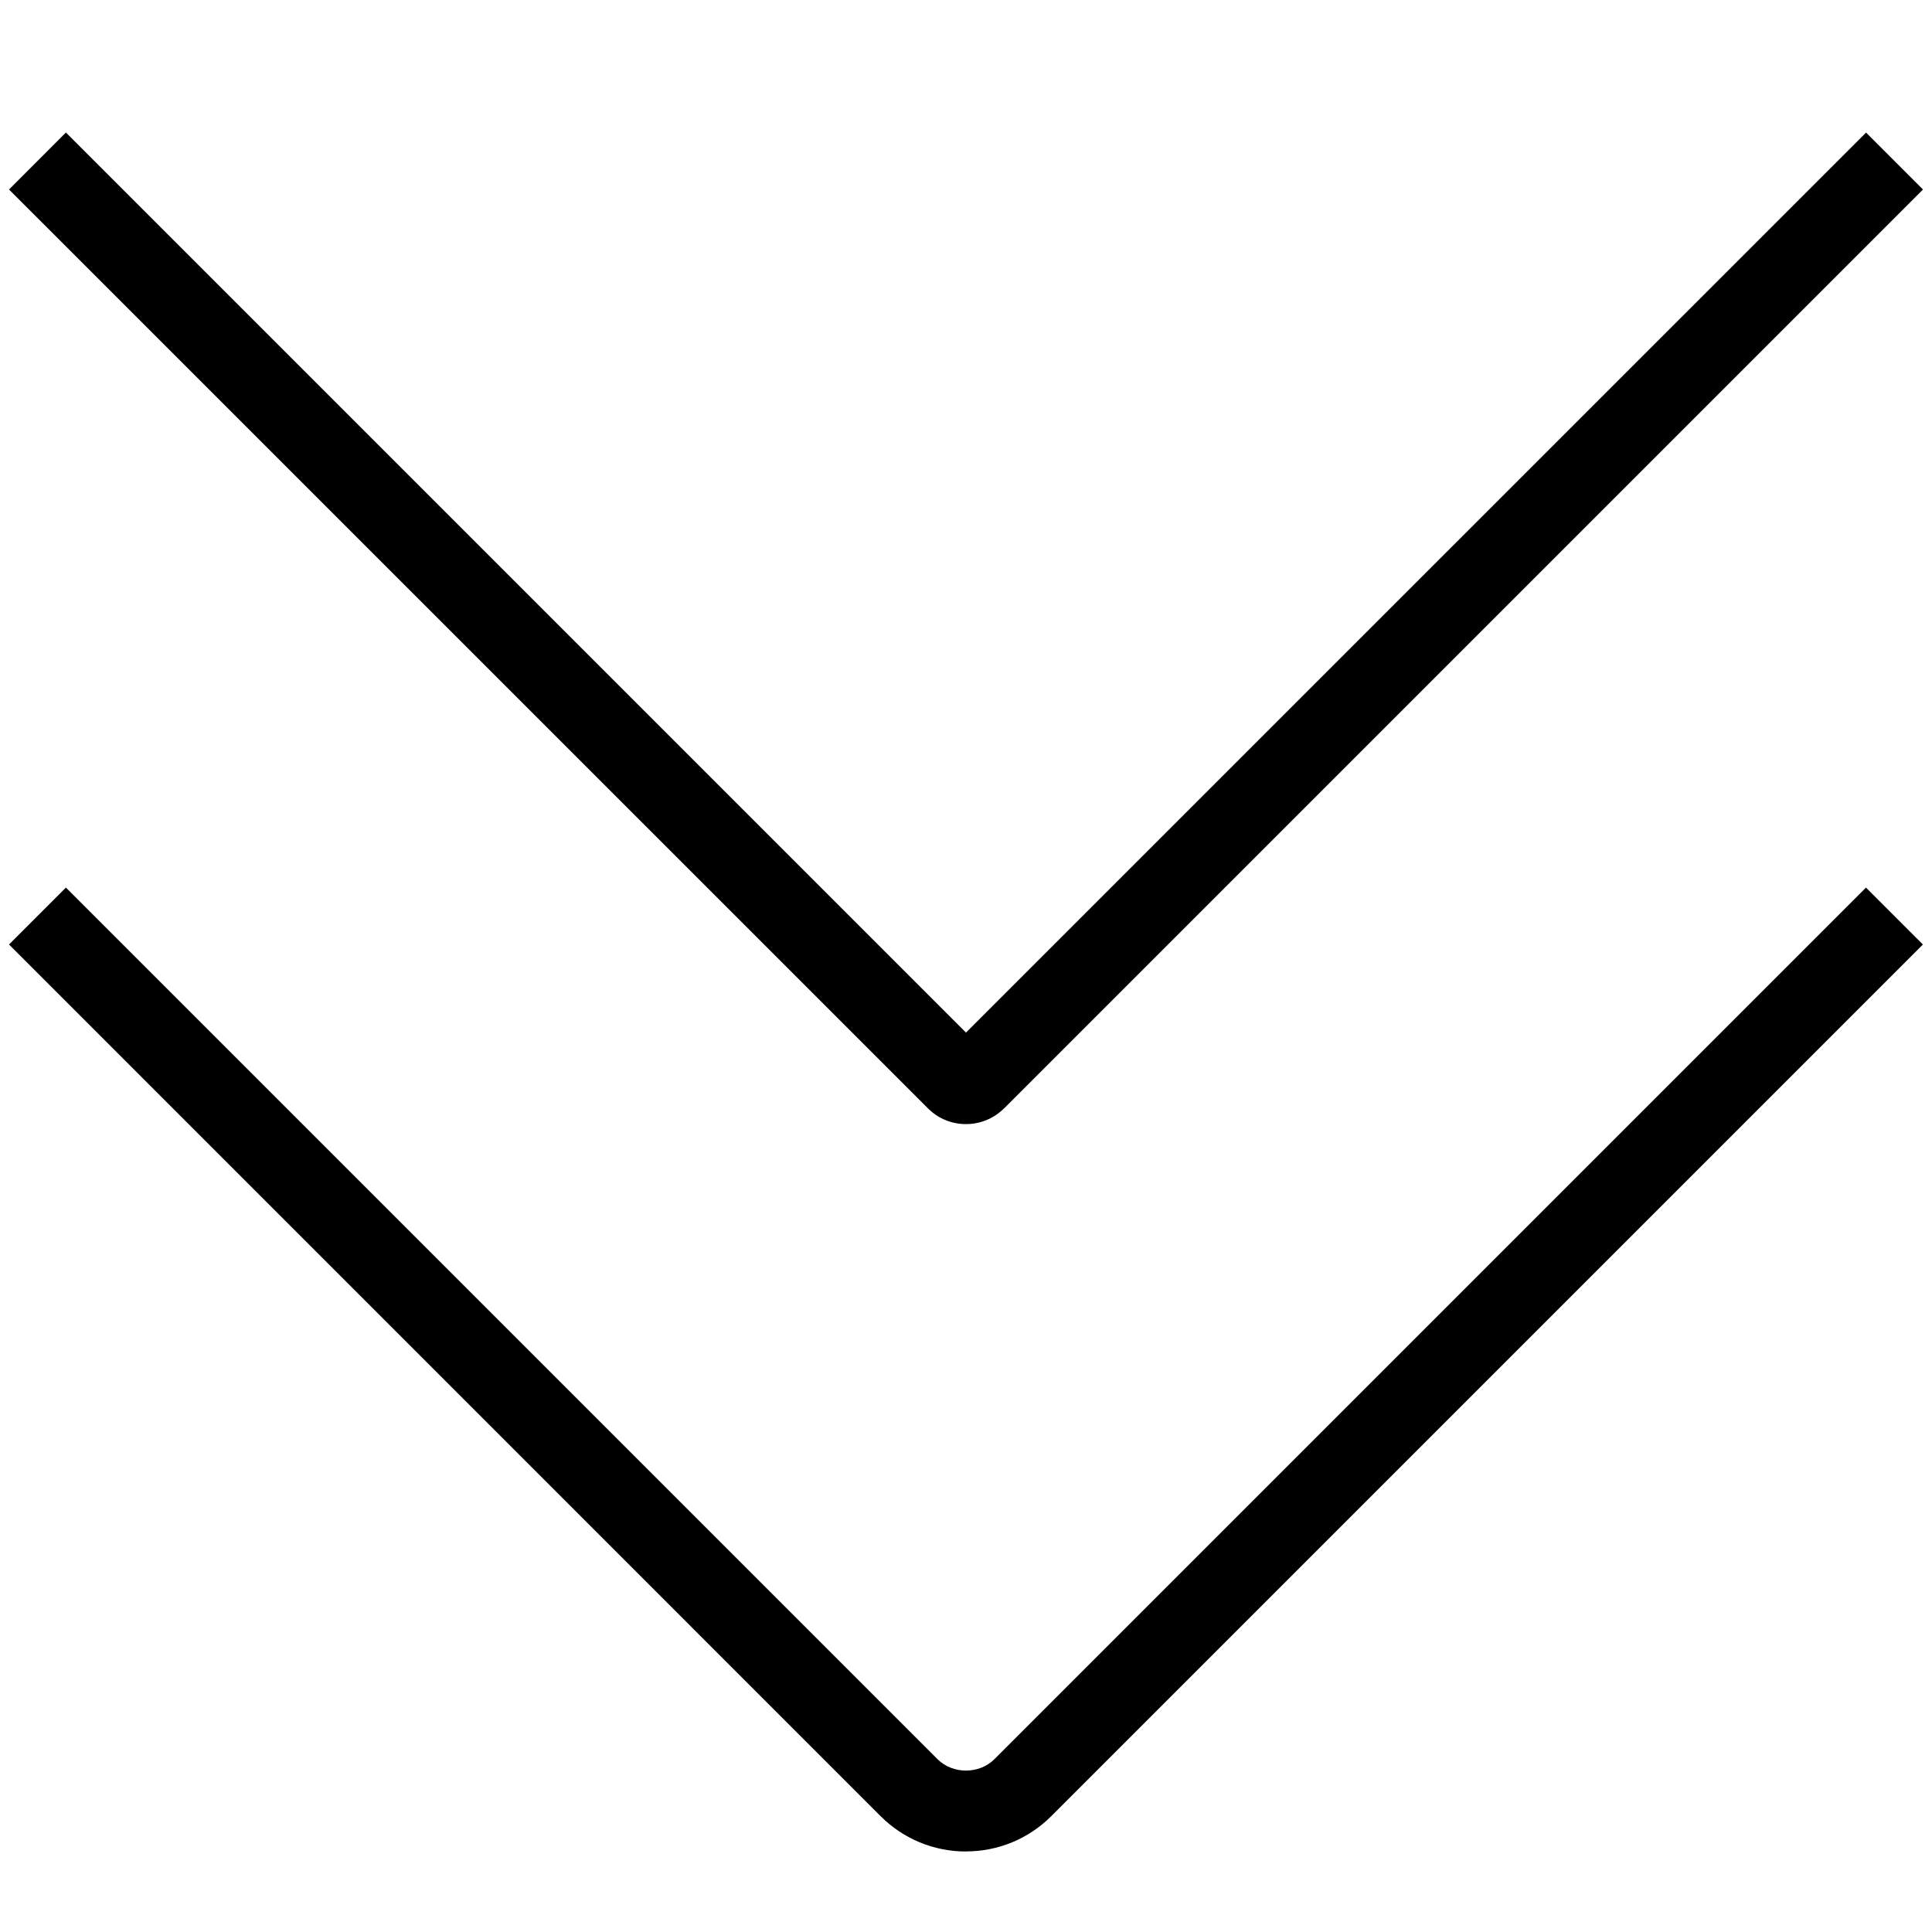
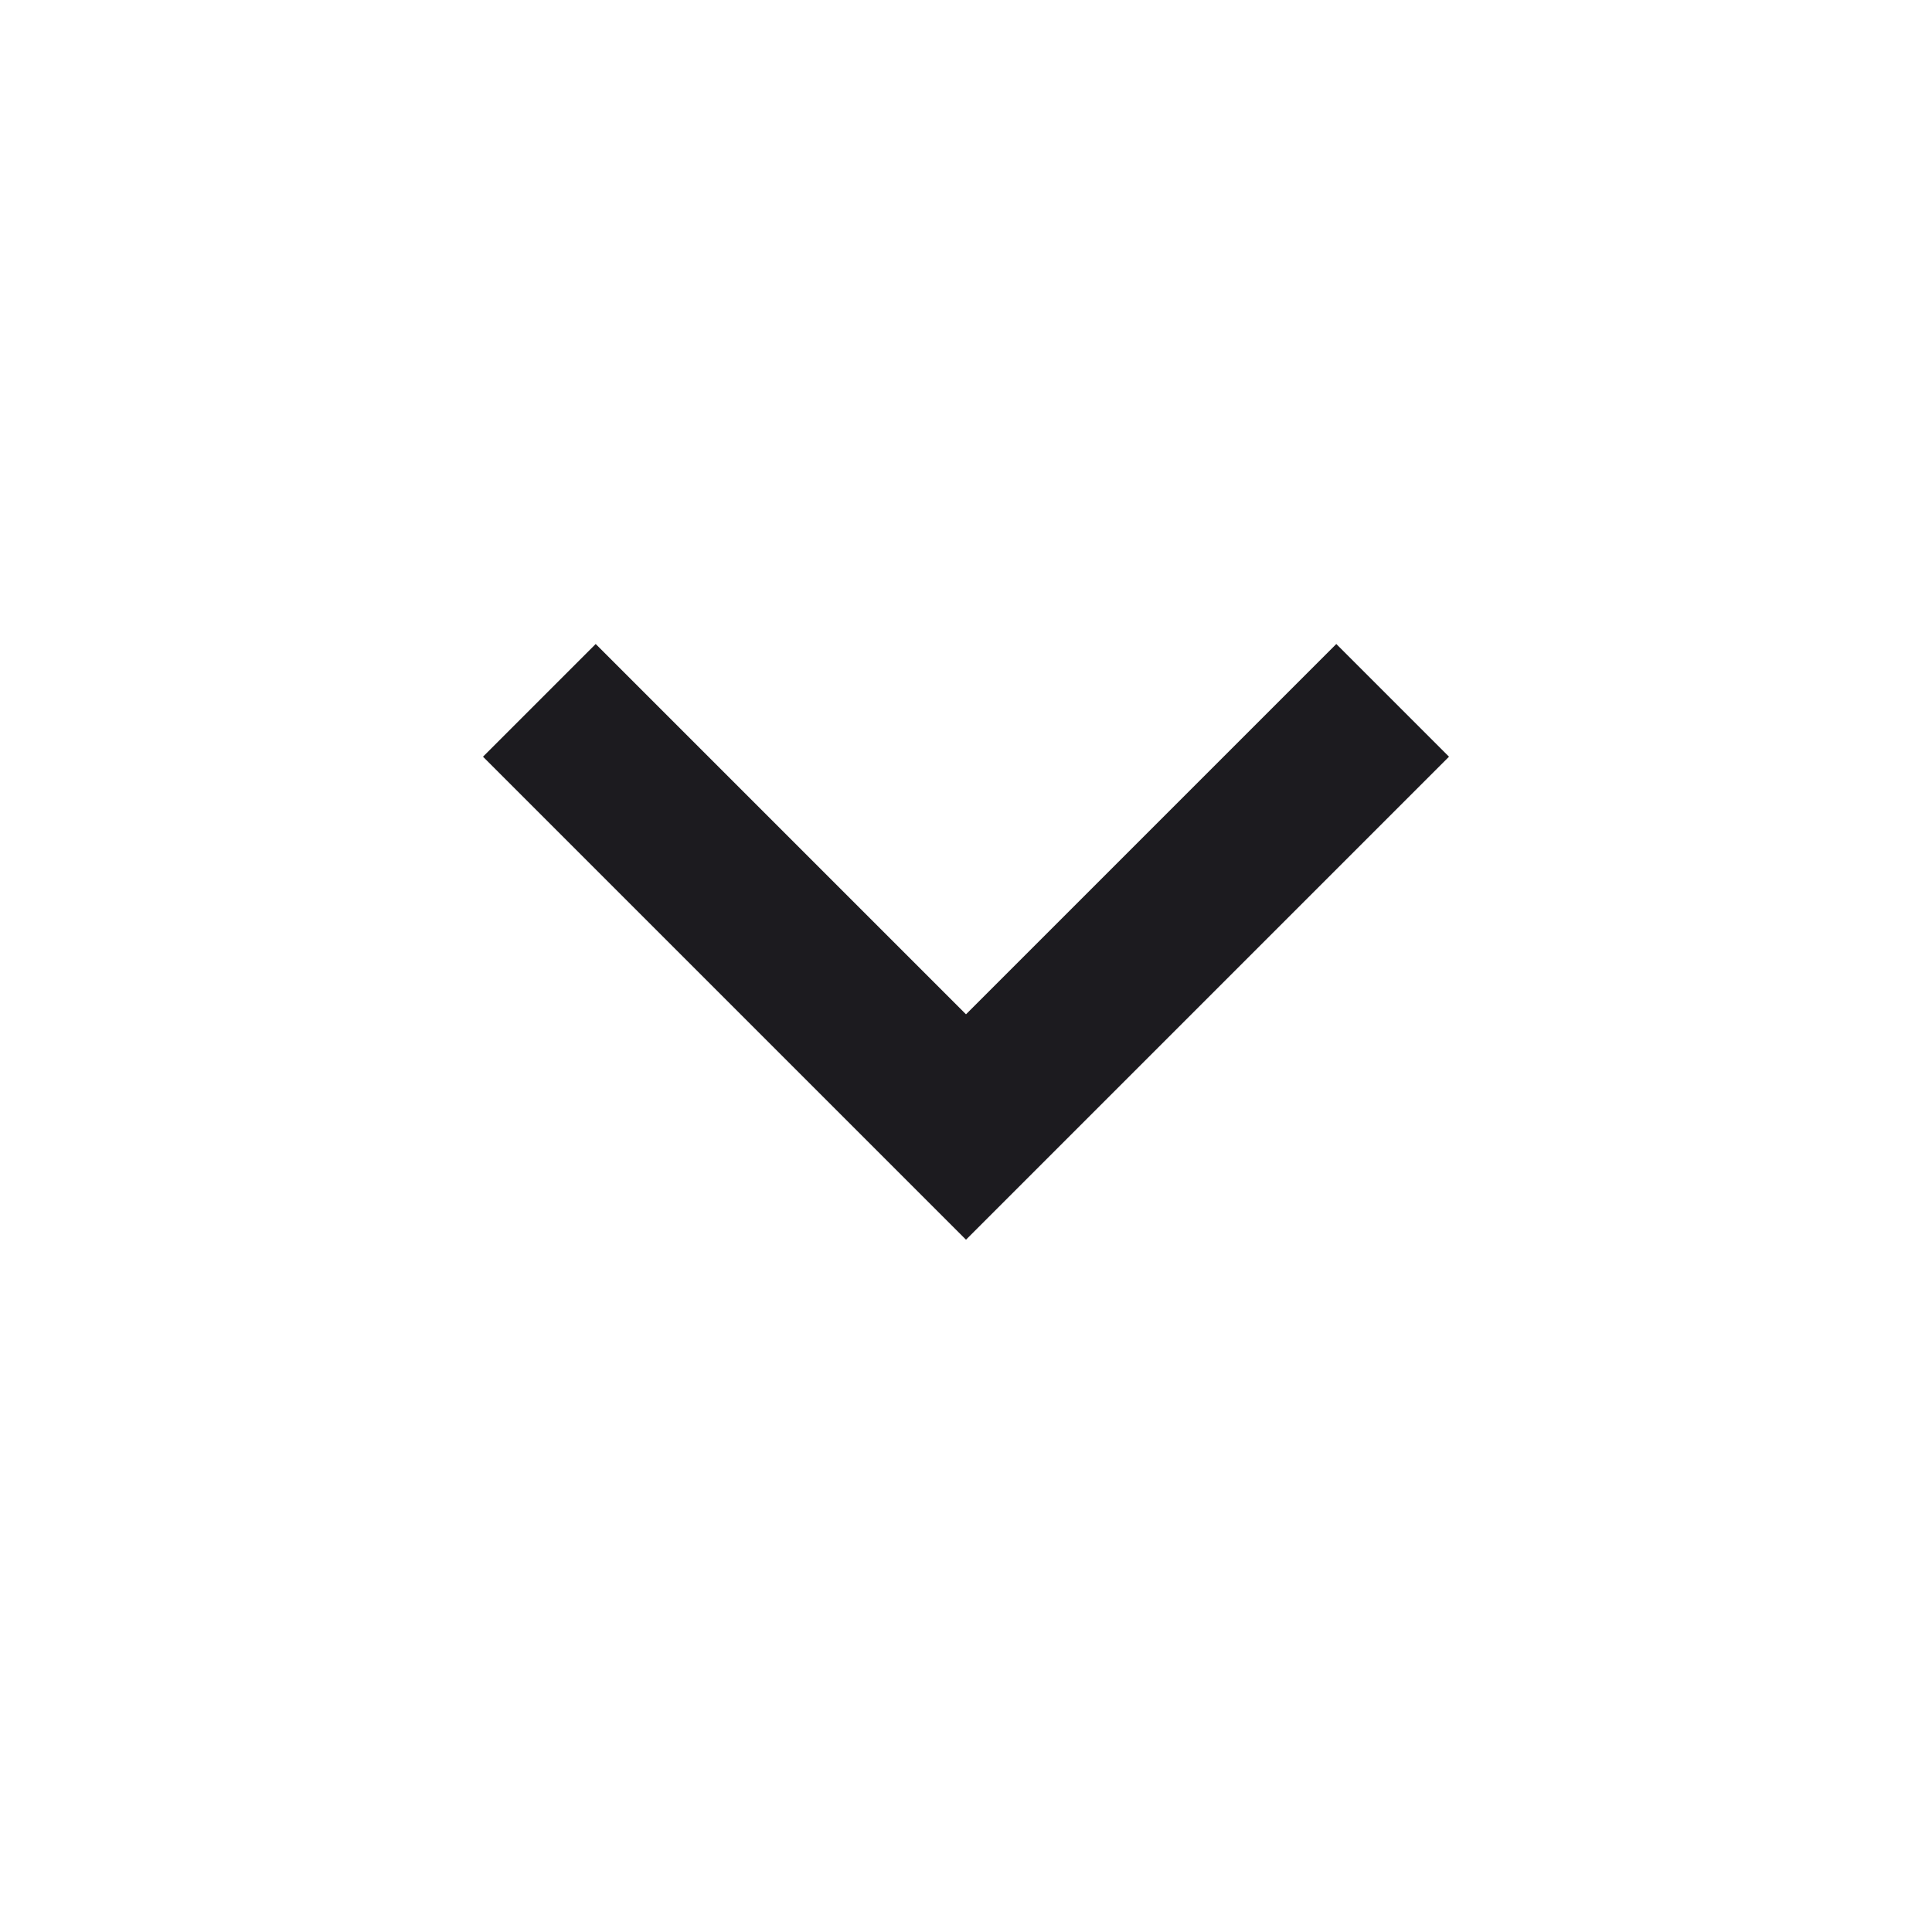
- <svg xmlns="http://www.w3.org/2000/svg" id="arrow-circle-down" viewBox="0 0 24 24" width="512" height="512">
-   <path d="M12,23c-.4,0-.777-.156-1.061-.439L.112,11.733l.707-.707,10.827,10.827c.189,.189,.518,.189,.707,0l10.827-10.827,.707,.707-10.827,10.827c-.283,.283-.66,.439-1.061,.439Zm.471-9.229L23.888,2.354l-.707-.707L12,12.827,.819,1.646,.112,2.354,11.53,13.771c.129,.129,.299,.193,.469,.193s.341-.064,.472-.194Z" />
+ <svg xmlns="http://www.w3.org/2000/svg" width="24" height="24" viewBox="0 0 24 24" fill="none">
+   <mask id="mask0_252_150" style="mask-type:alpha" maskUnits="userSpaceOnUse" x="0" y="0" width="24" height="24">
+     <rect width="24" height="24" fill="#D9D9D9" />
+   </mask>
+   <g mask="url(#mask0_252_150)">
+     <path d="M12 15.4L6 9.4L7.4 8L12 12.6L16.6 8L18 9.4L12 15.4Z" fill="#1C1B1F" />
+   </g>
</svg>
